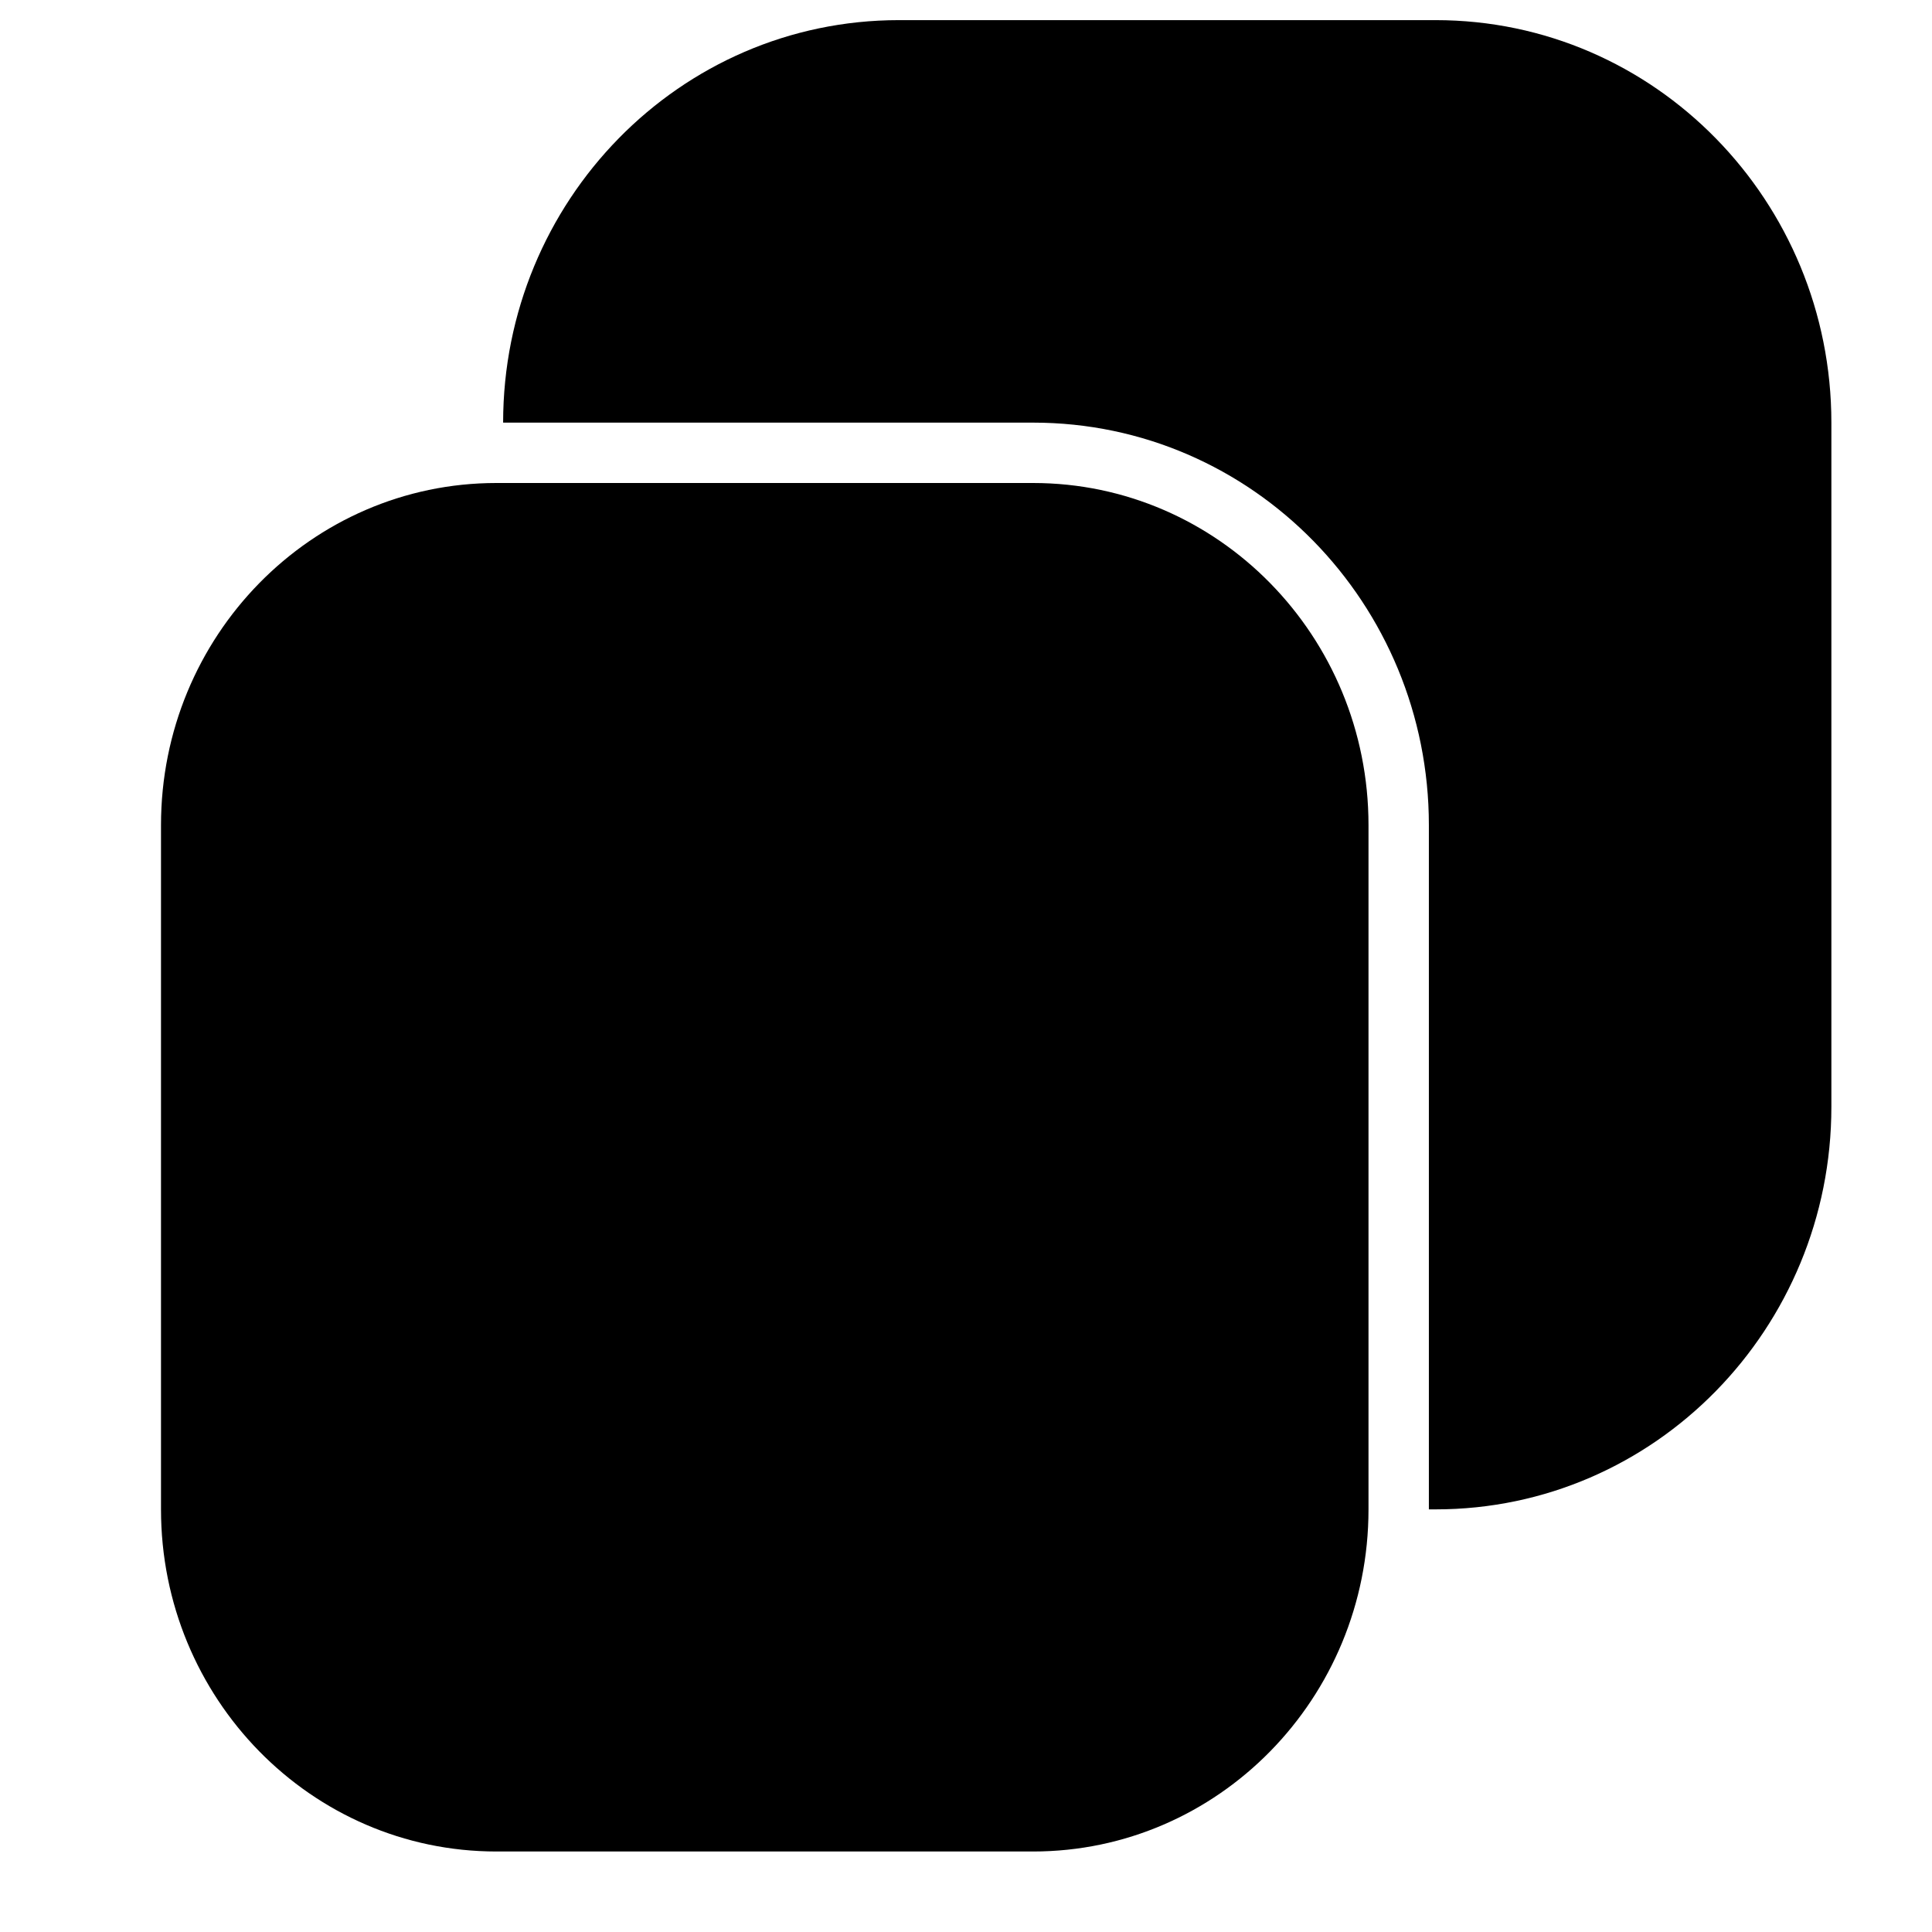
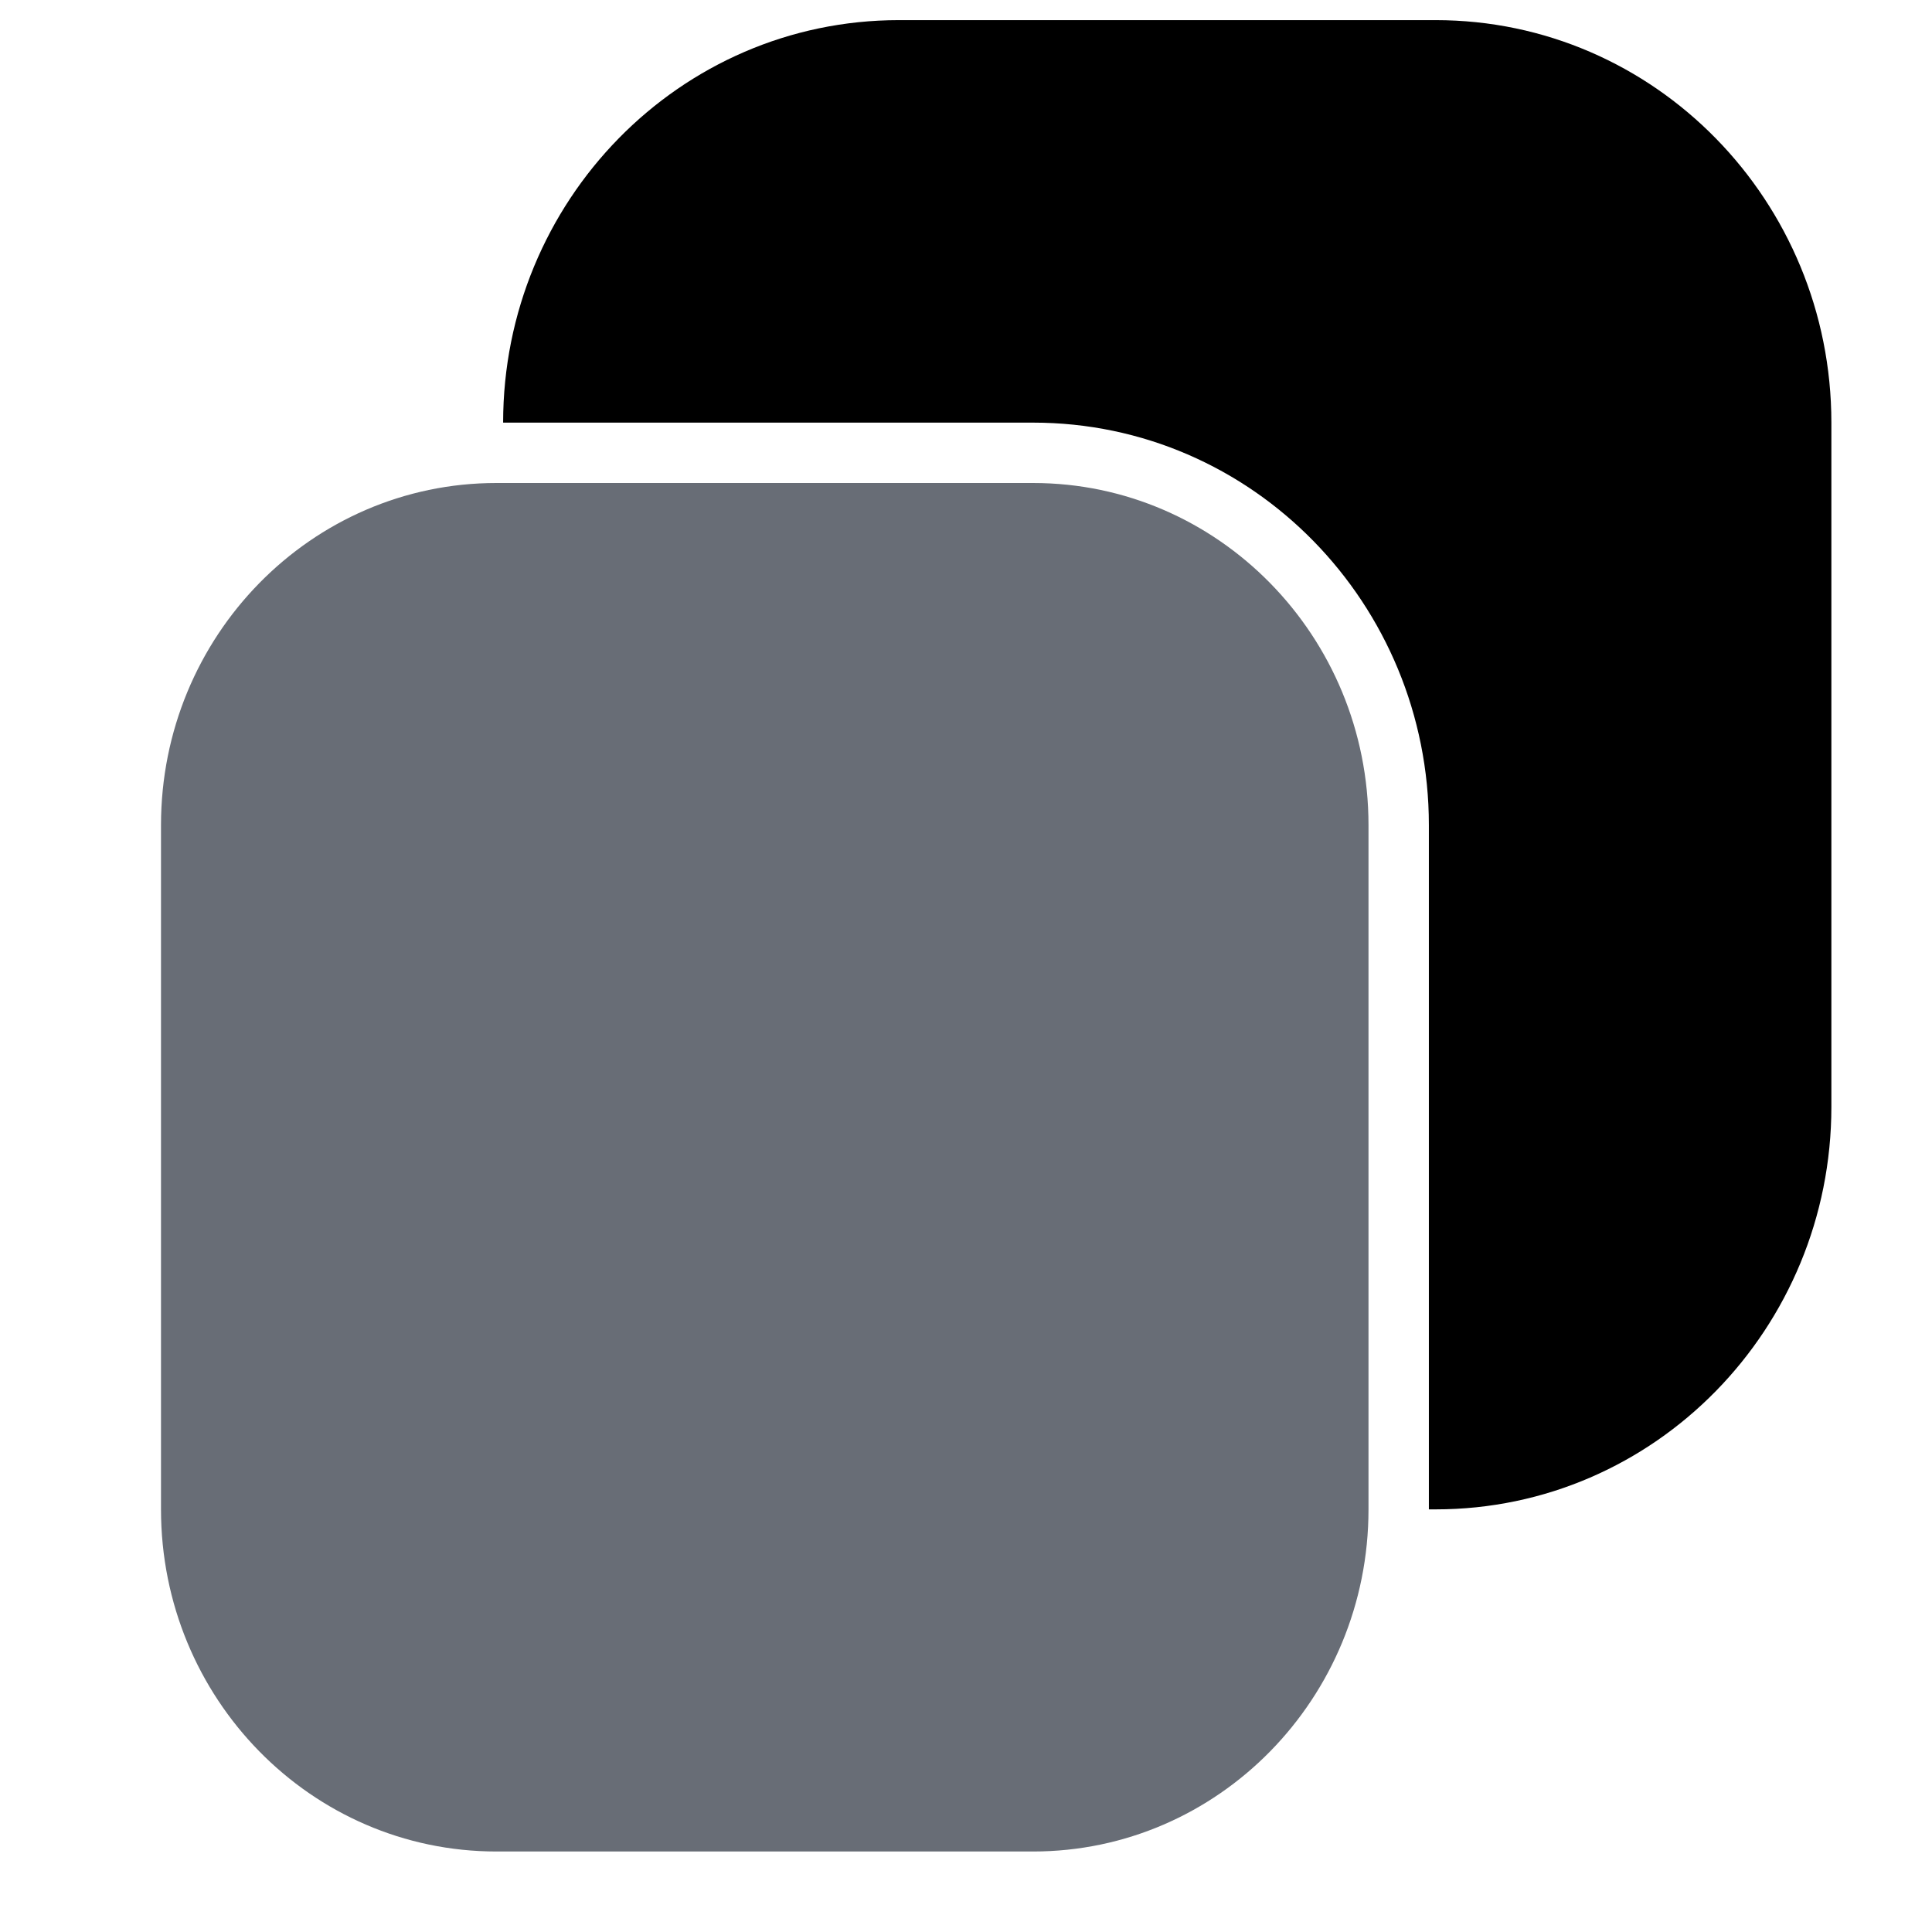
<svg xmlns="http://www.w3.org/2000/svg" width="800px" height="800px" viewBox="0 0 24 24" fill="none">
  <g id="style=fill">
    <g id="copy">
      <path id="Subtract" fill-rule="evenodd" clip-rule="evenodd" d="M11.167 0.25C8.437 0.25 6.25 2.503 6.25 5.25H12.833C15.563 5.25 17.75 7.503 17.75 10.25V18.75H17.833C20.563 18.75 22.75 16.497 22.75 13.75V5.25C22.75 2.503 20.563 0.25 17.833 0.25H11.167Z" fill="#000000" />
-       <path id="rec" d="M2 10.25C2 7.903 3.865 6 6.167 6H12.833C15.134 6 17 7.903 17 10.25V18.75C17 21.097 15.134 23 12.833 23H6.167C3.865 23 2 21.097 2 18.75V10.25Z" fill="#000000" />
+       <path id="rec" d="M2 10.25C2 7.903 3.865 6 6.167 6H12.833C15.134 6 17 7.903 17 10.25V18.75C17 21.097 15.134 23 12.833 23H6.167C3.865 23 2 21.097 2 18.75V10.25Z" fill="#686D76" />
    </g>
  </g>
</svg>
